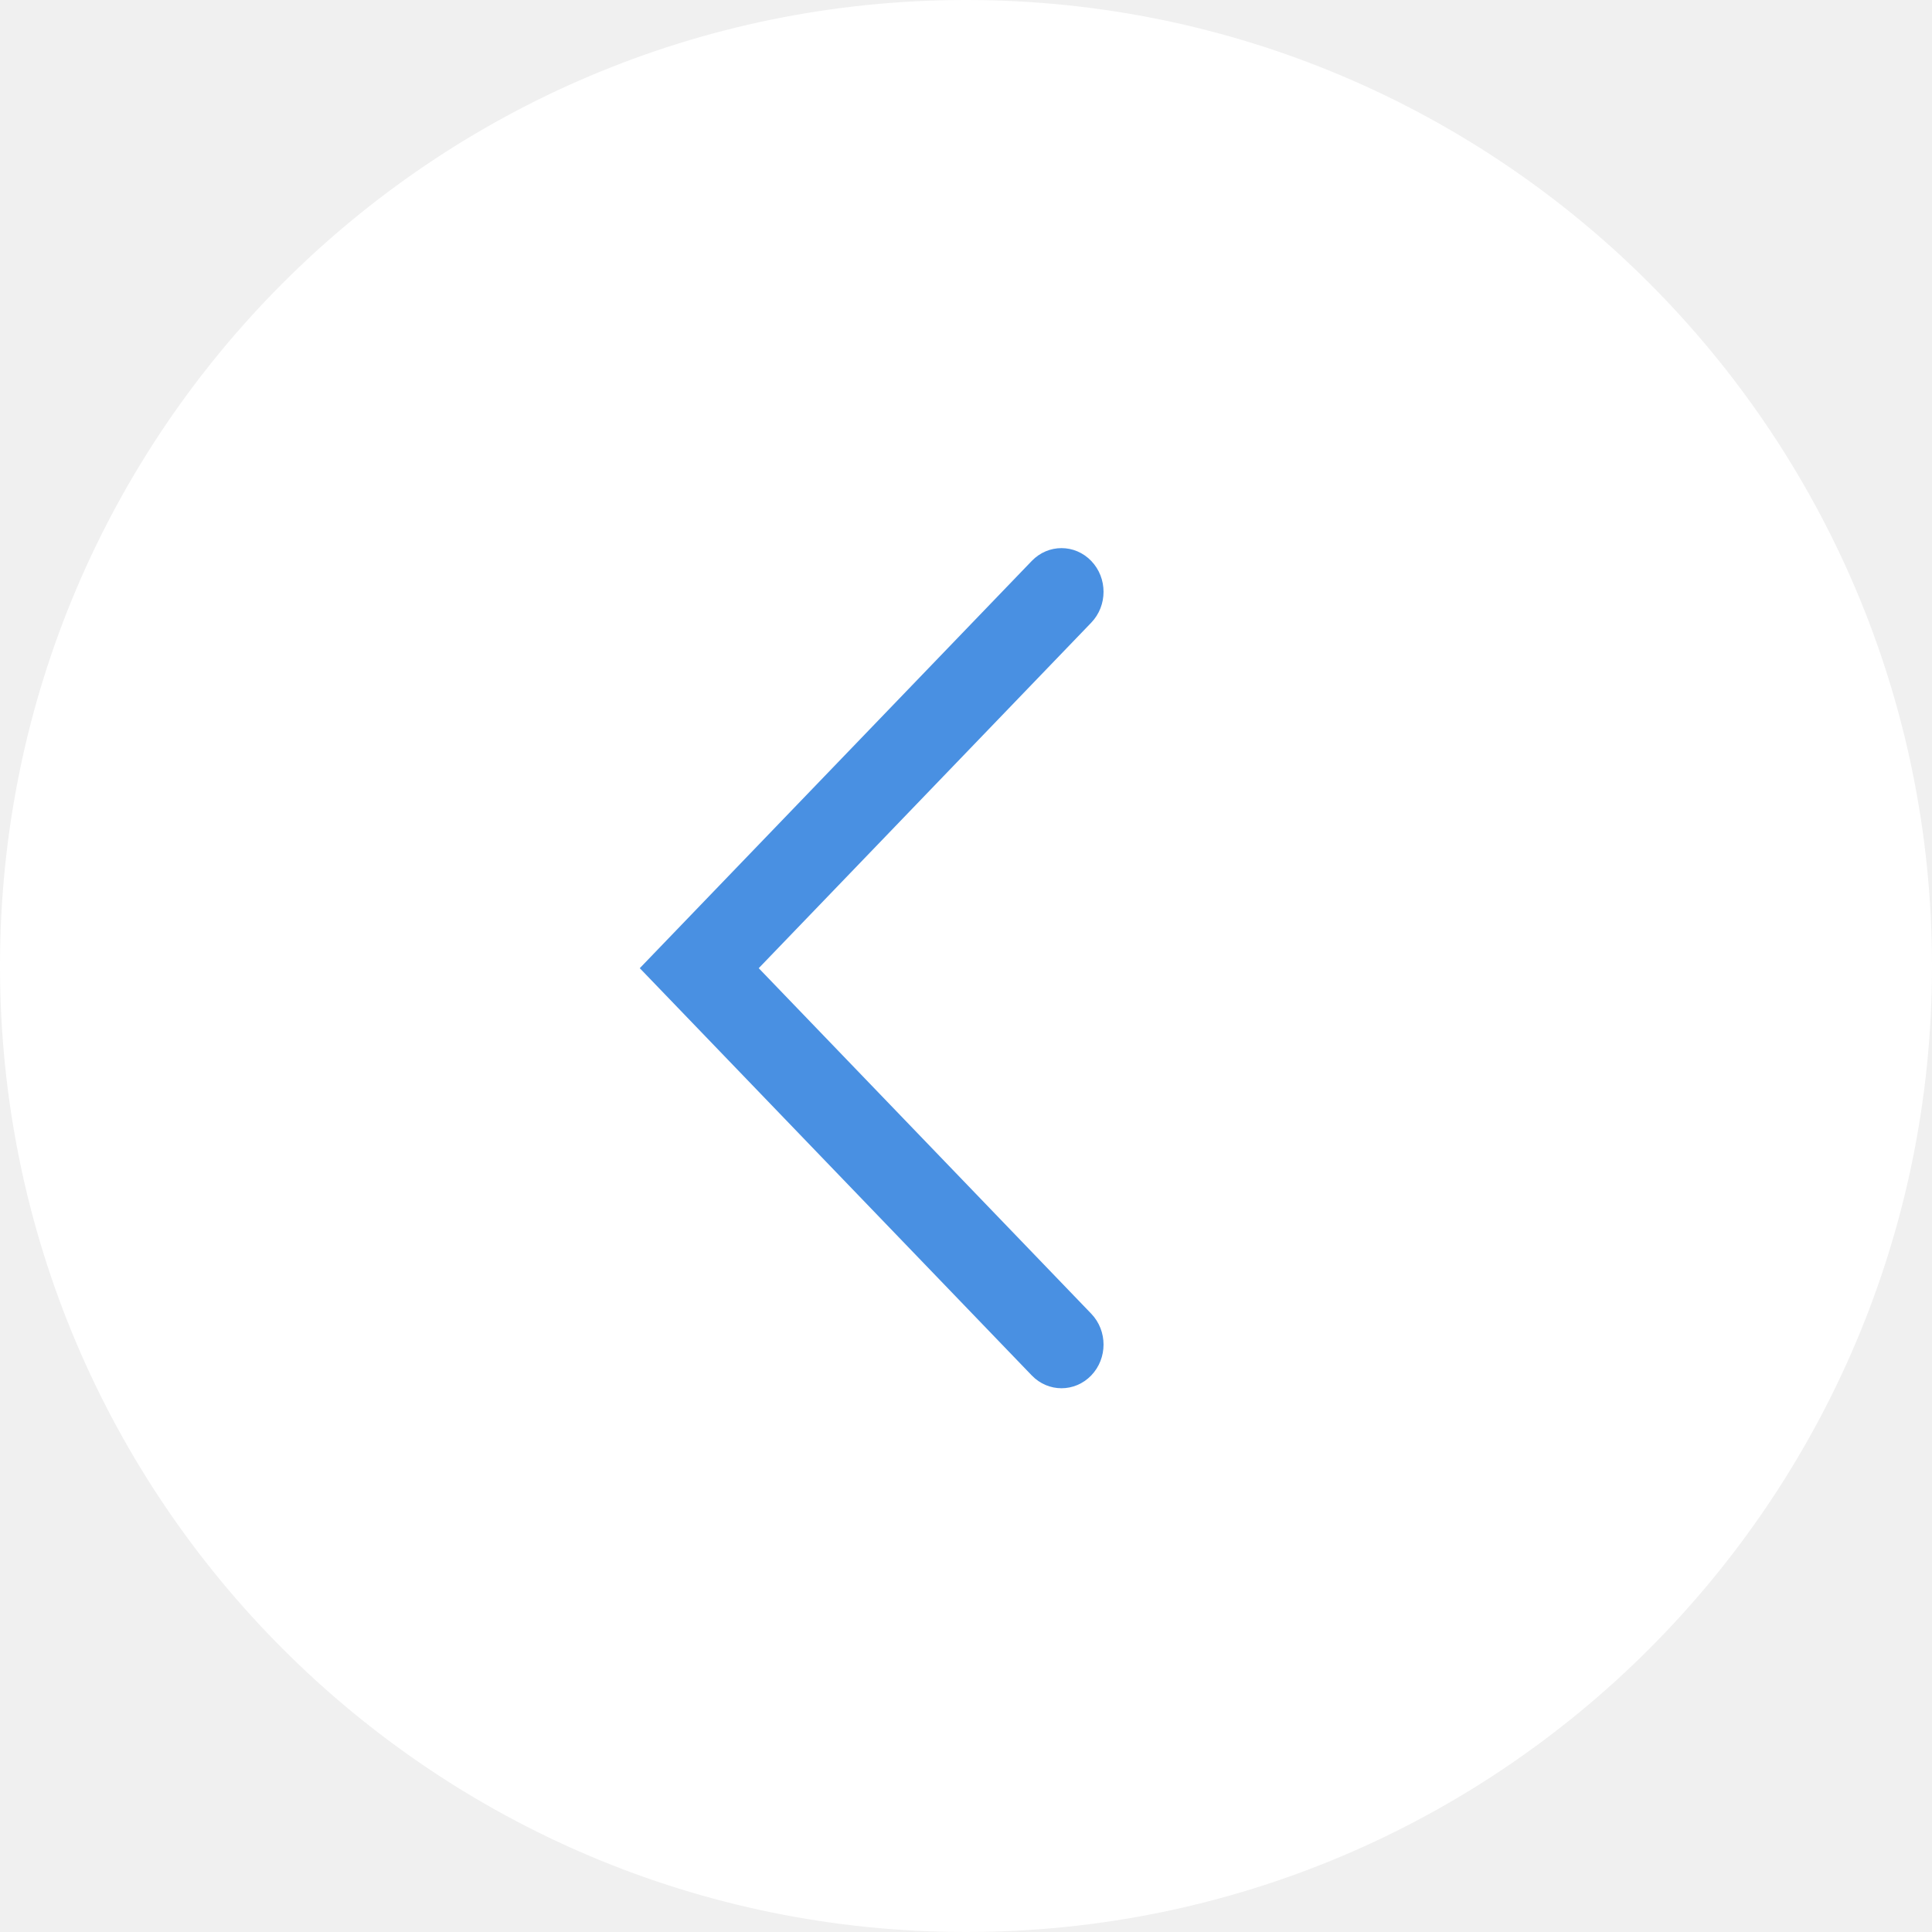
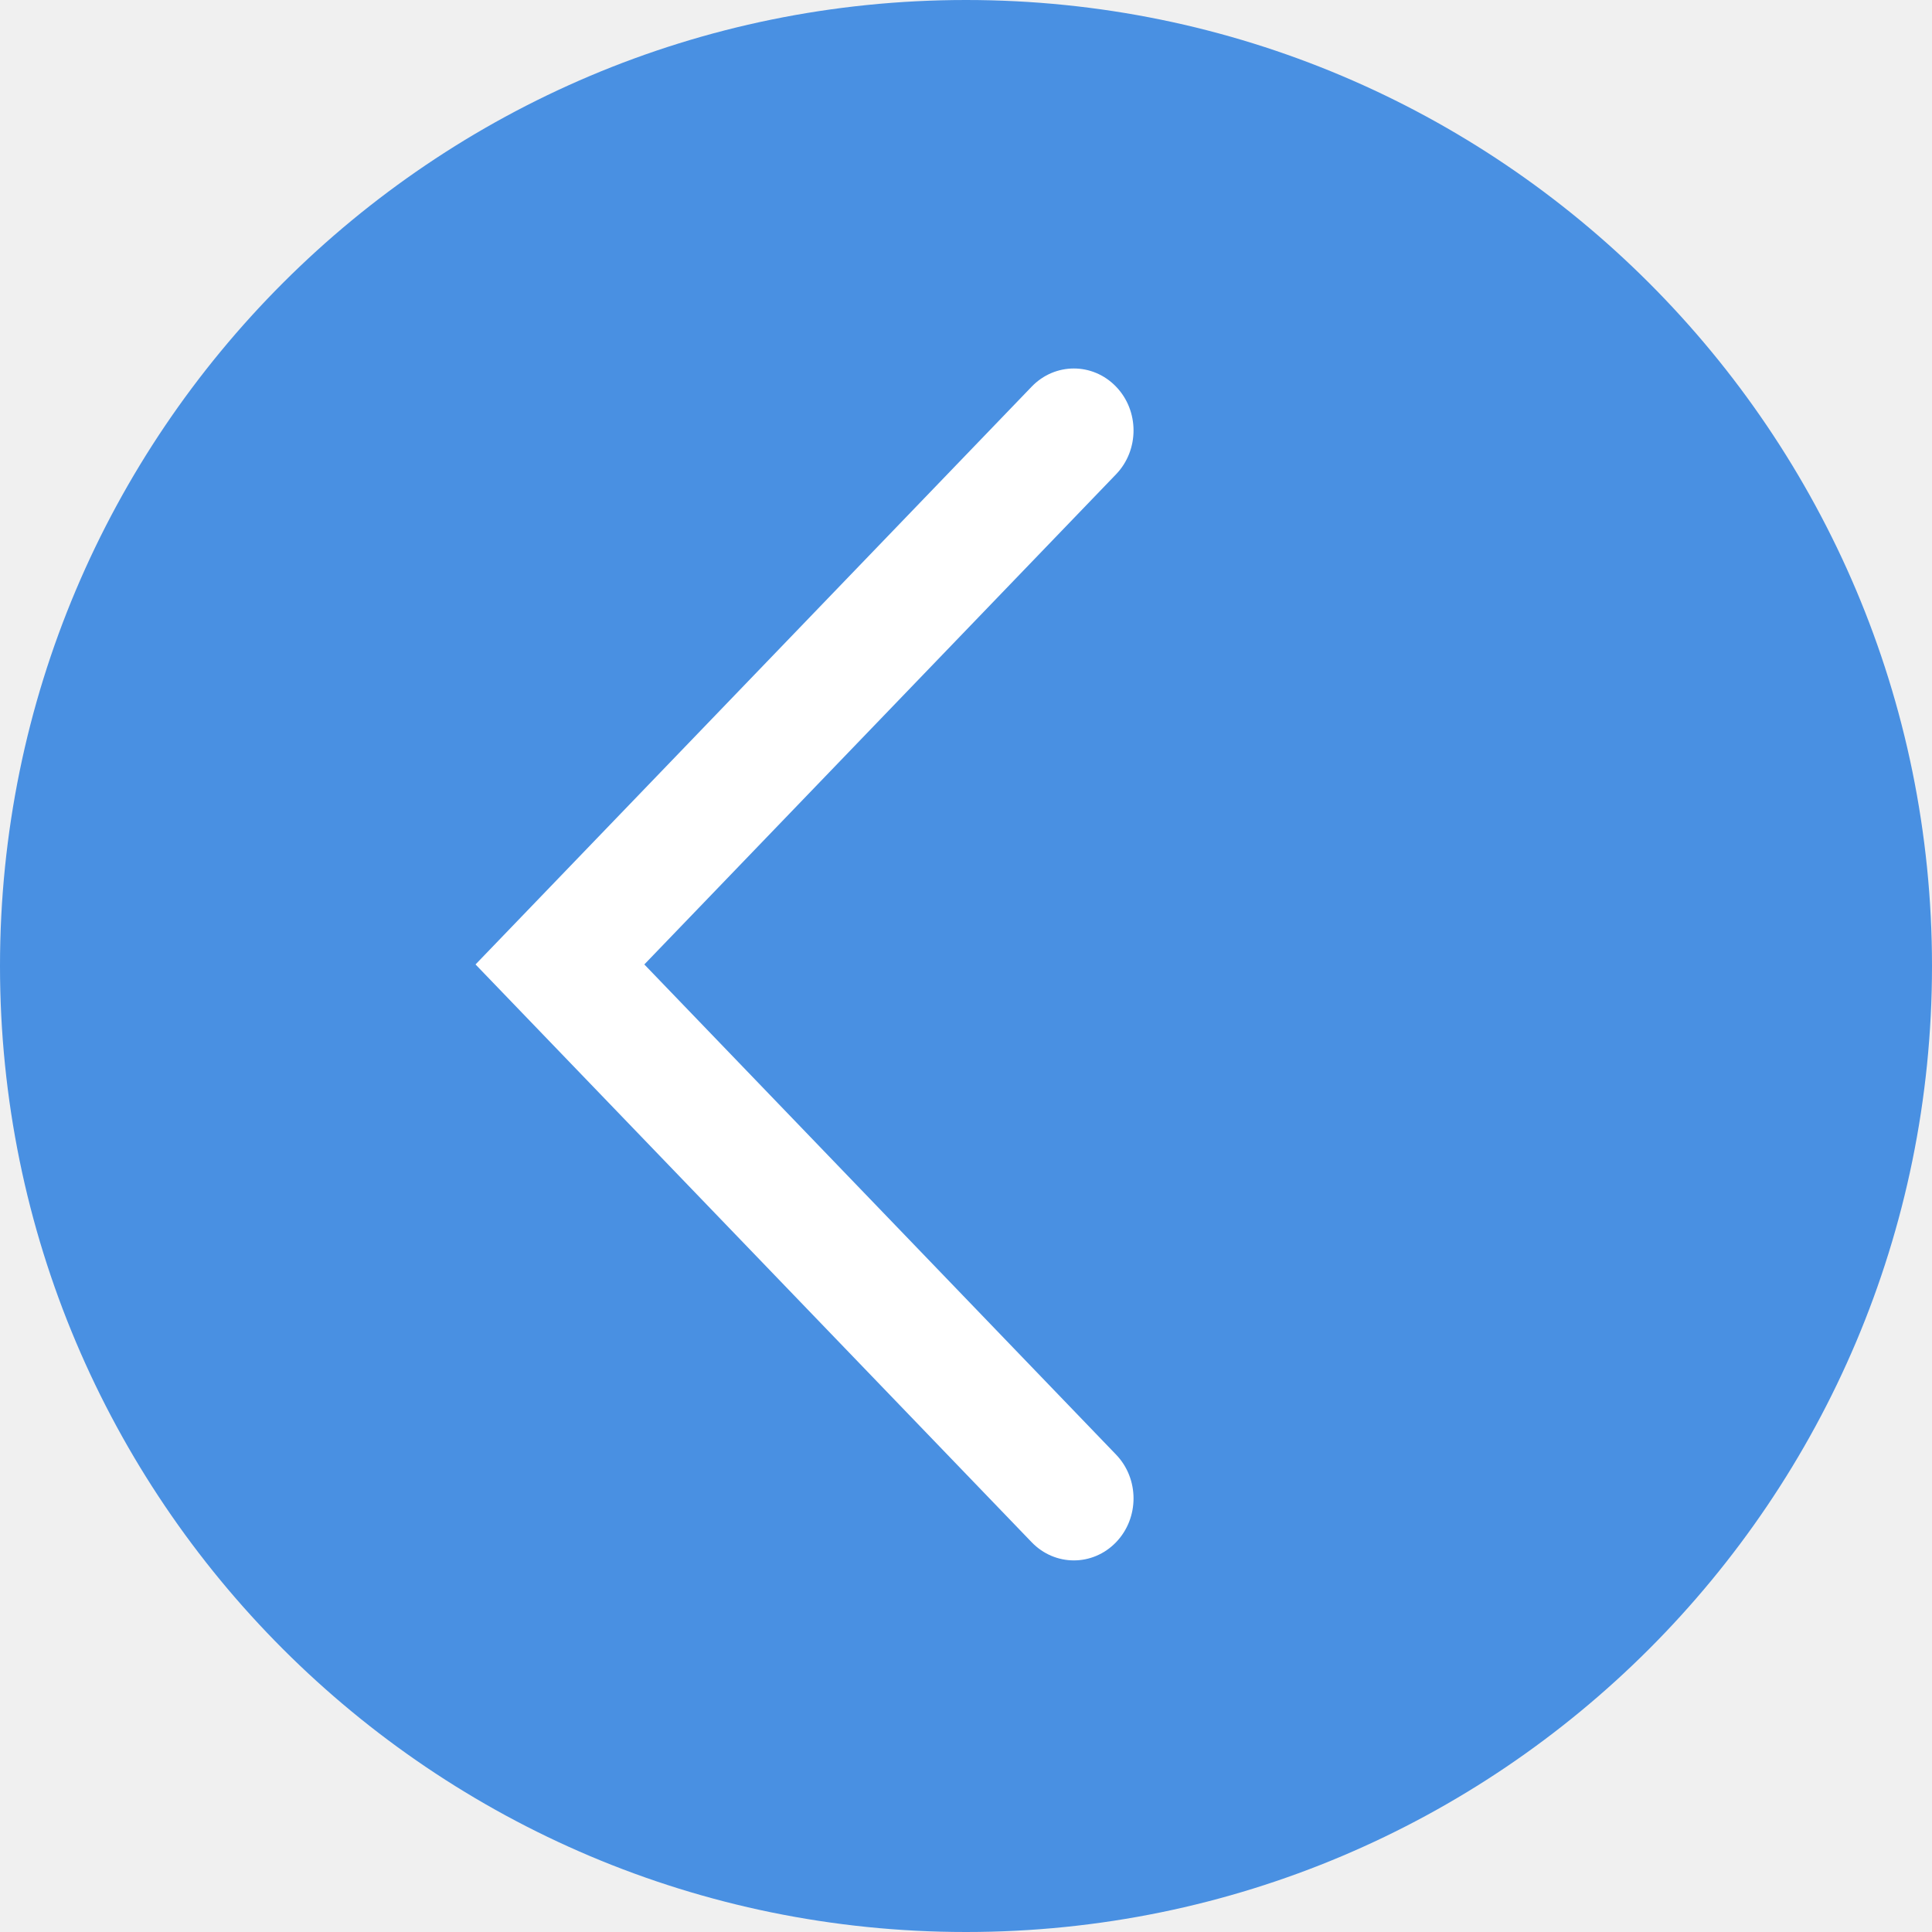
<svg xmlns="http://www.w3.org/2000/svg" width="30px" height="30px" viewBox="0 0 30 30" version="1.1">
  <defs />
  <g id="Page-1" stroke="none" stroke-width="1" fill="none" fill-rule="evenodd">
-     <g id="arrow-left">
-       <circle id="Oval-1" fill="#FFFFFF" cx="15" cy="15" r="15" />
-       <path d="M10.144,9.654 C9.889,9.389 9.889,8.96 10.144,8.695 C10.399,8.43 10.812,8.43 11.067,8.695 L17.154,15.019 L11.067,21.343 C10.812,21.608 10.399,21.608 10.144,21.343 C9.889,21.078 9.889,20.649 10.144,20.384 L15.307,15.019 L10.144,9.654 L10.144,9.654 Z" id="Shape-2" fill="#4990E2" transform="translate(13.54423, 15.02647) rotate(180) translate(-13.54423, -15.02647) " />
+     <g id="arrow-left" transform="translate(15, 15) rotate(-180) translate(-15, -15) ">
+       <path d="M15,30 C23.284,30 30,23.284 30,15 C30,6.716 23.284,0 15,0 C6.716,0 0,6.716 0,15 C0,23.284 6.716,30 15,30 Z" id="Oval-1" fill="#4990E2" transform="translate(15, 15) scale(-1, 1) translate(-15, -15) " />
+       <path d="M12.67,7.479 C12.308,7.103 12.308,6.493 12.67,6.118 C13.032,5.742 13.618,5.742 13.98,6.118 L22.616,15.09 L13.98,24.062 C13.618,24.438 13.032,24.438 12.67,24.062 C12.308,23.686 12.308,23.077 12.67,22.701 L19.995,15.09 L12.67,7.479 L12.67,7.479 Z" id="Shape-2" fill="#FFFFFF" transform="translate(17.36394, 15.05707) scale(-1, 1) rotate(180) translate(-17.36394, -15.05707) " />
    </g>
  </g>
</svg>
